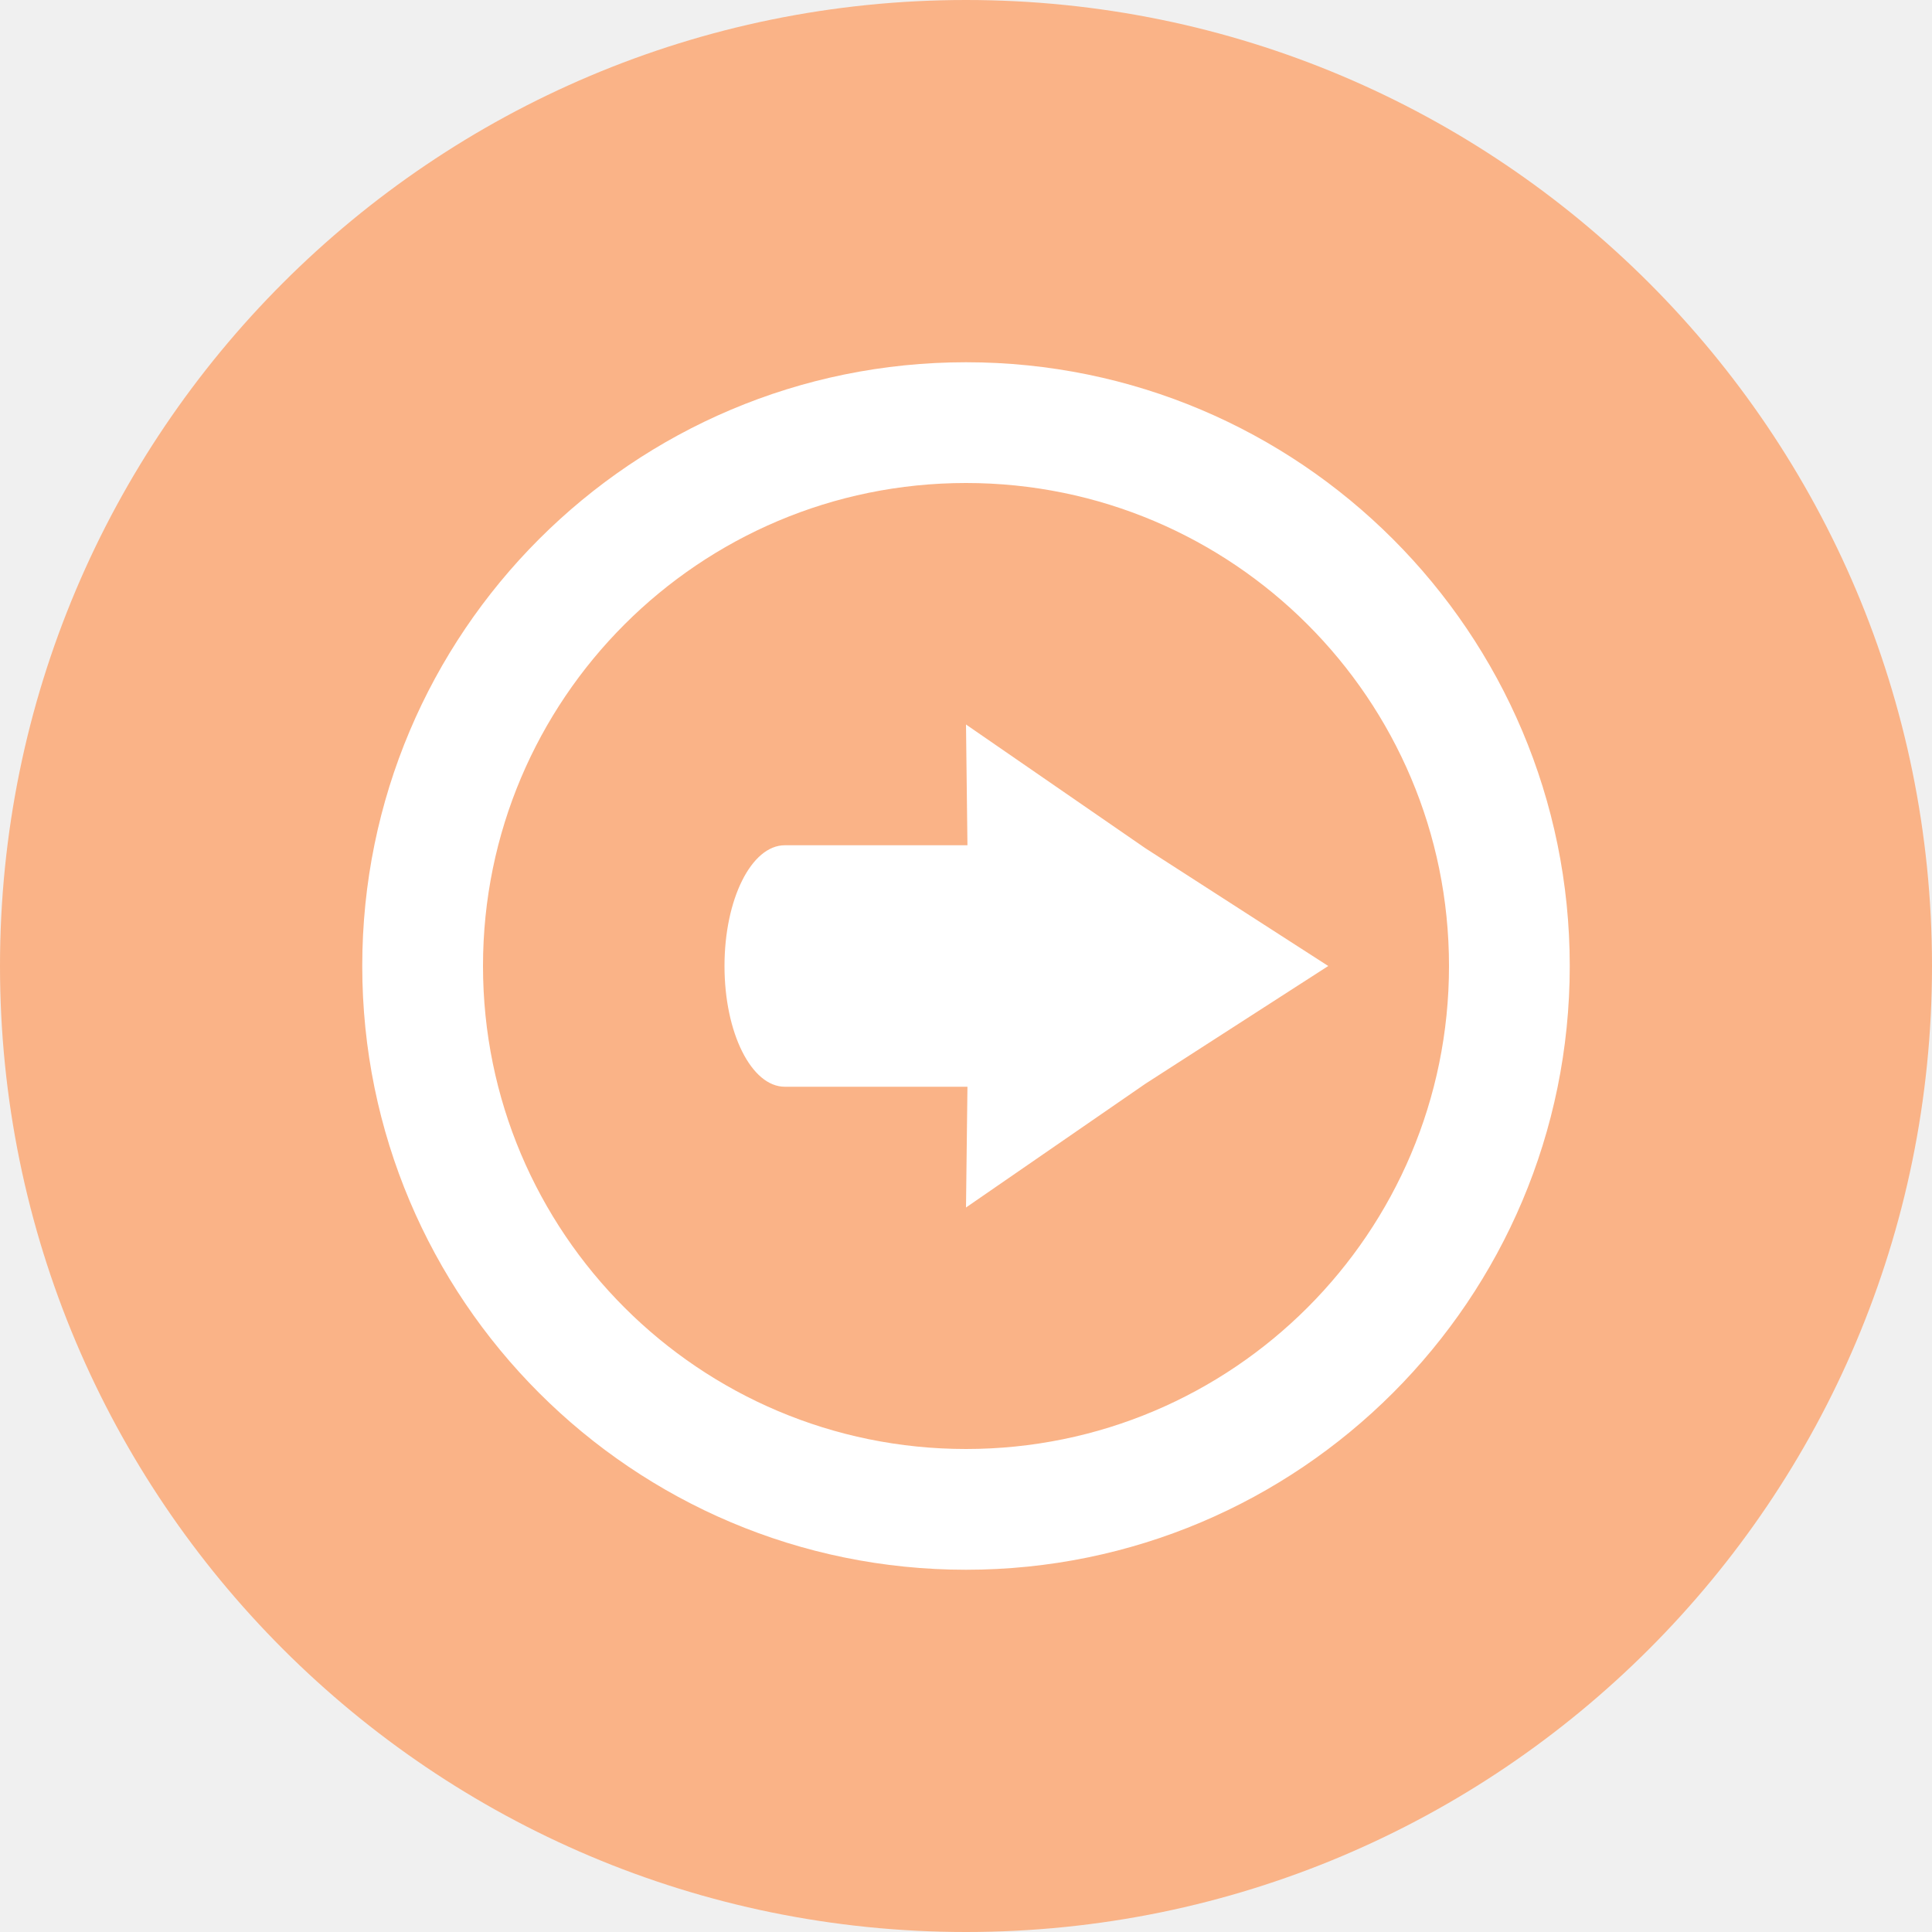
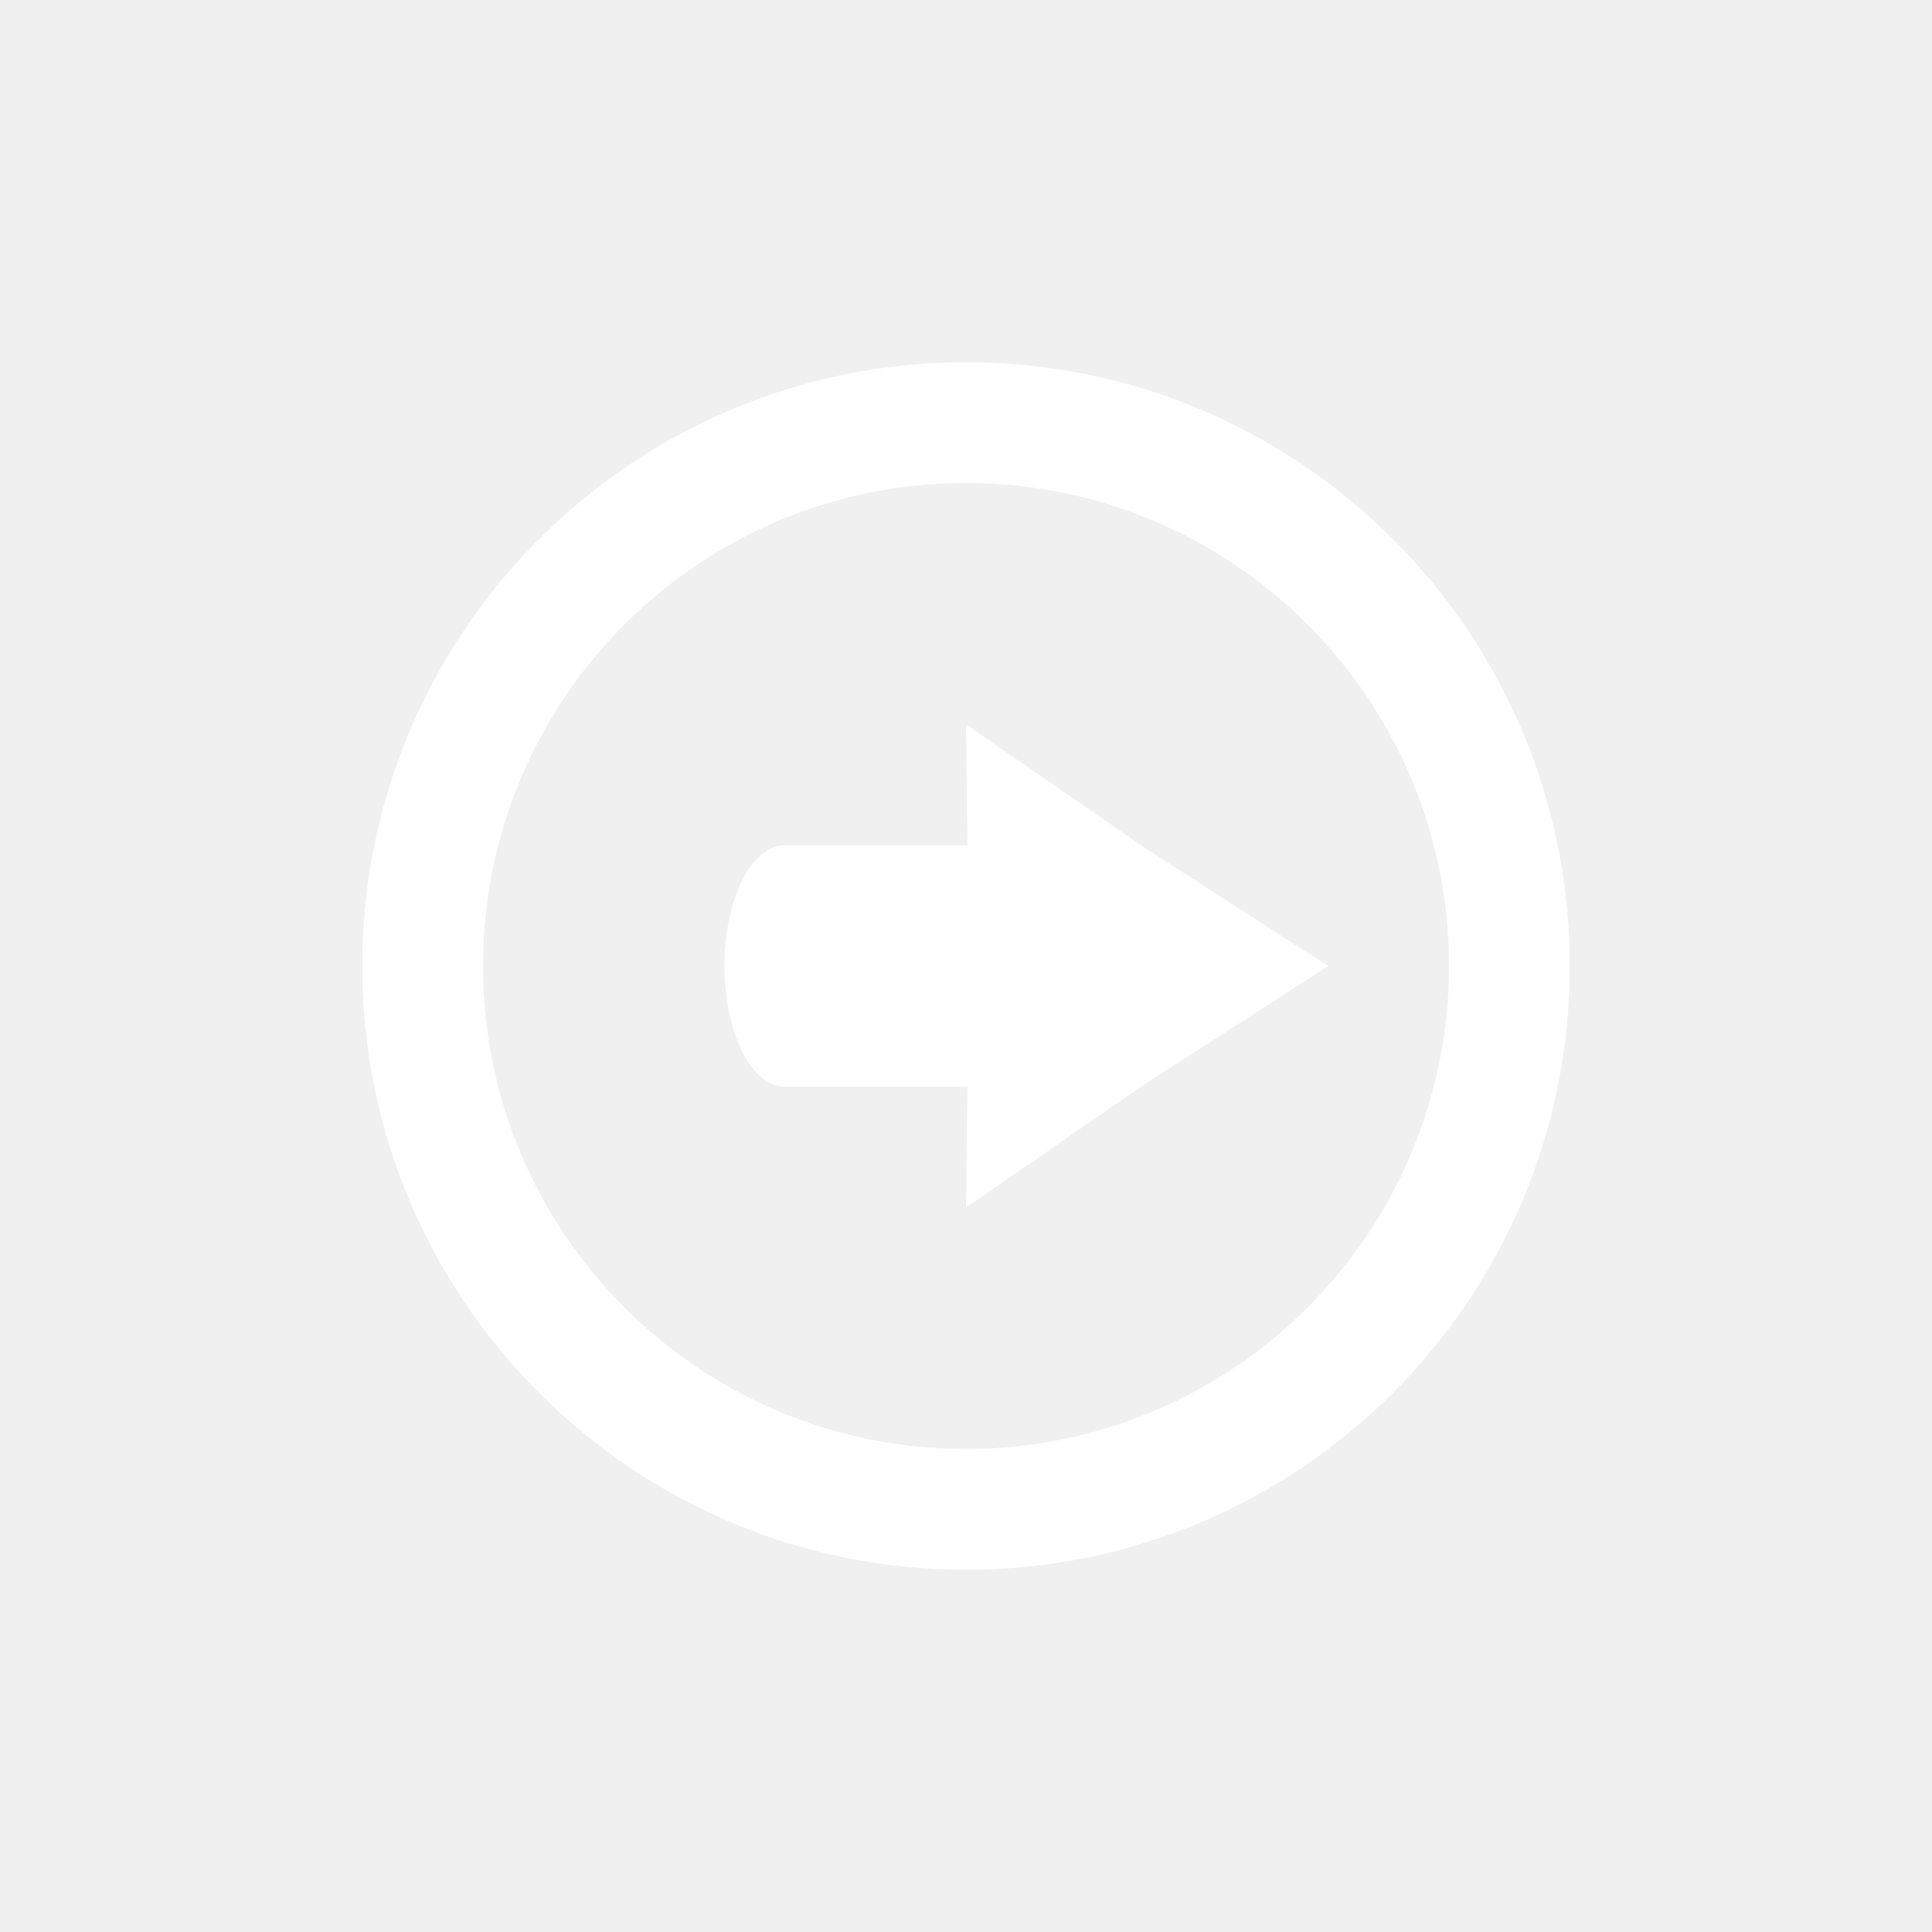
<svg xmlns="http://www.w3.org/2000/svg" width="16" height="16" version="1" id="svg6">
  <defs id="defs10" />
-   <circle fill="#FAB387" cx="8" cy="8" r="8" id="circle2" />
+   <circle fill="#FAB387" cx="8" cy="8" r="8" id="circle2" style="fill:none;fill-opacity:1" />
  <path d="M 8,3 A 5,5 0 0 1 13,8 5,5 0 0 1 8,13 5,5 0 0 1 3,8 5,5 0 0 1 8,3 Z M 8,4 A 4,4 0 0 0 4,8 4,4 0 0 0 8,12 4,4 0 0 0 12,8 4,4 0 0 0 8,4 Z M 8,6 9.486,7.025 11,8 9.486,8.975 8,10 8.012,9 H 6.5 C 6.223,9 6,8.554 6,8 6,7.446 6.223,7 6.5,7 h 1.512 z" id="path4" style="fill:#ffffff" />
</svg>
